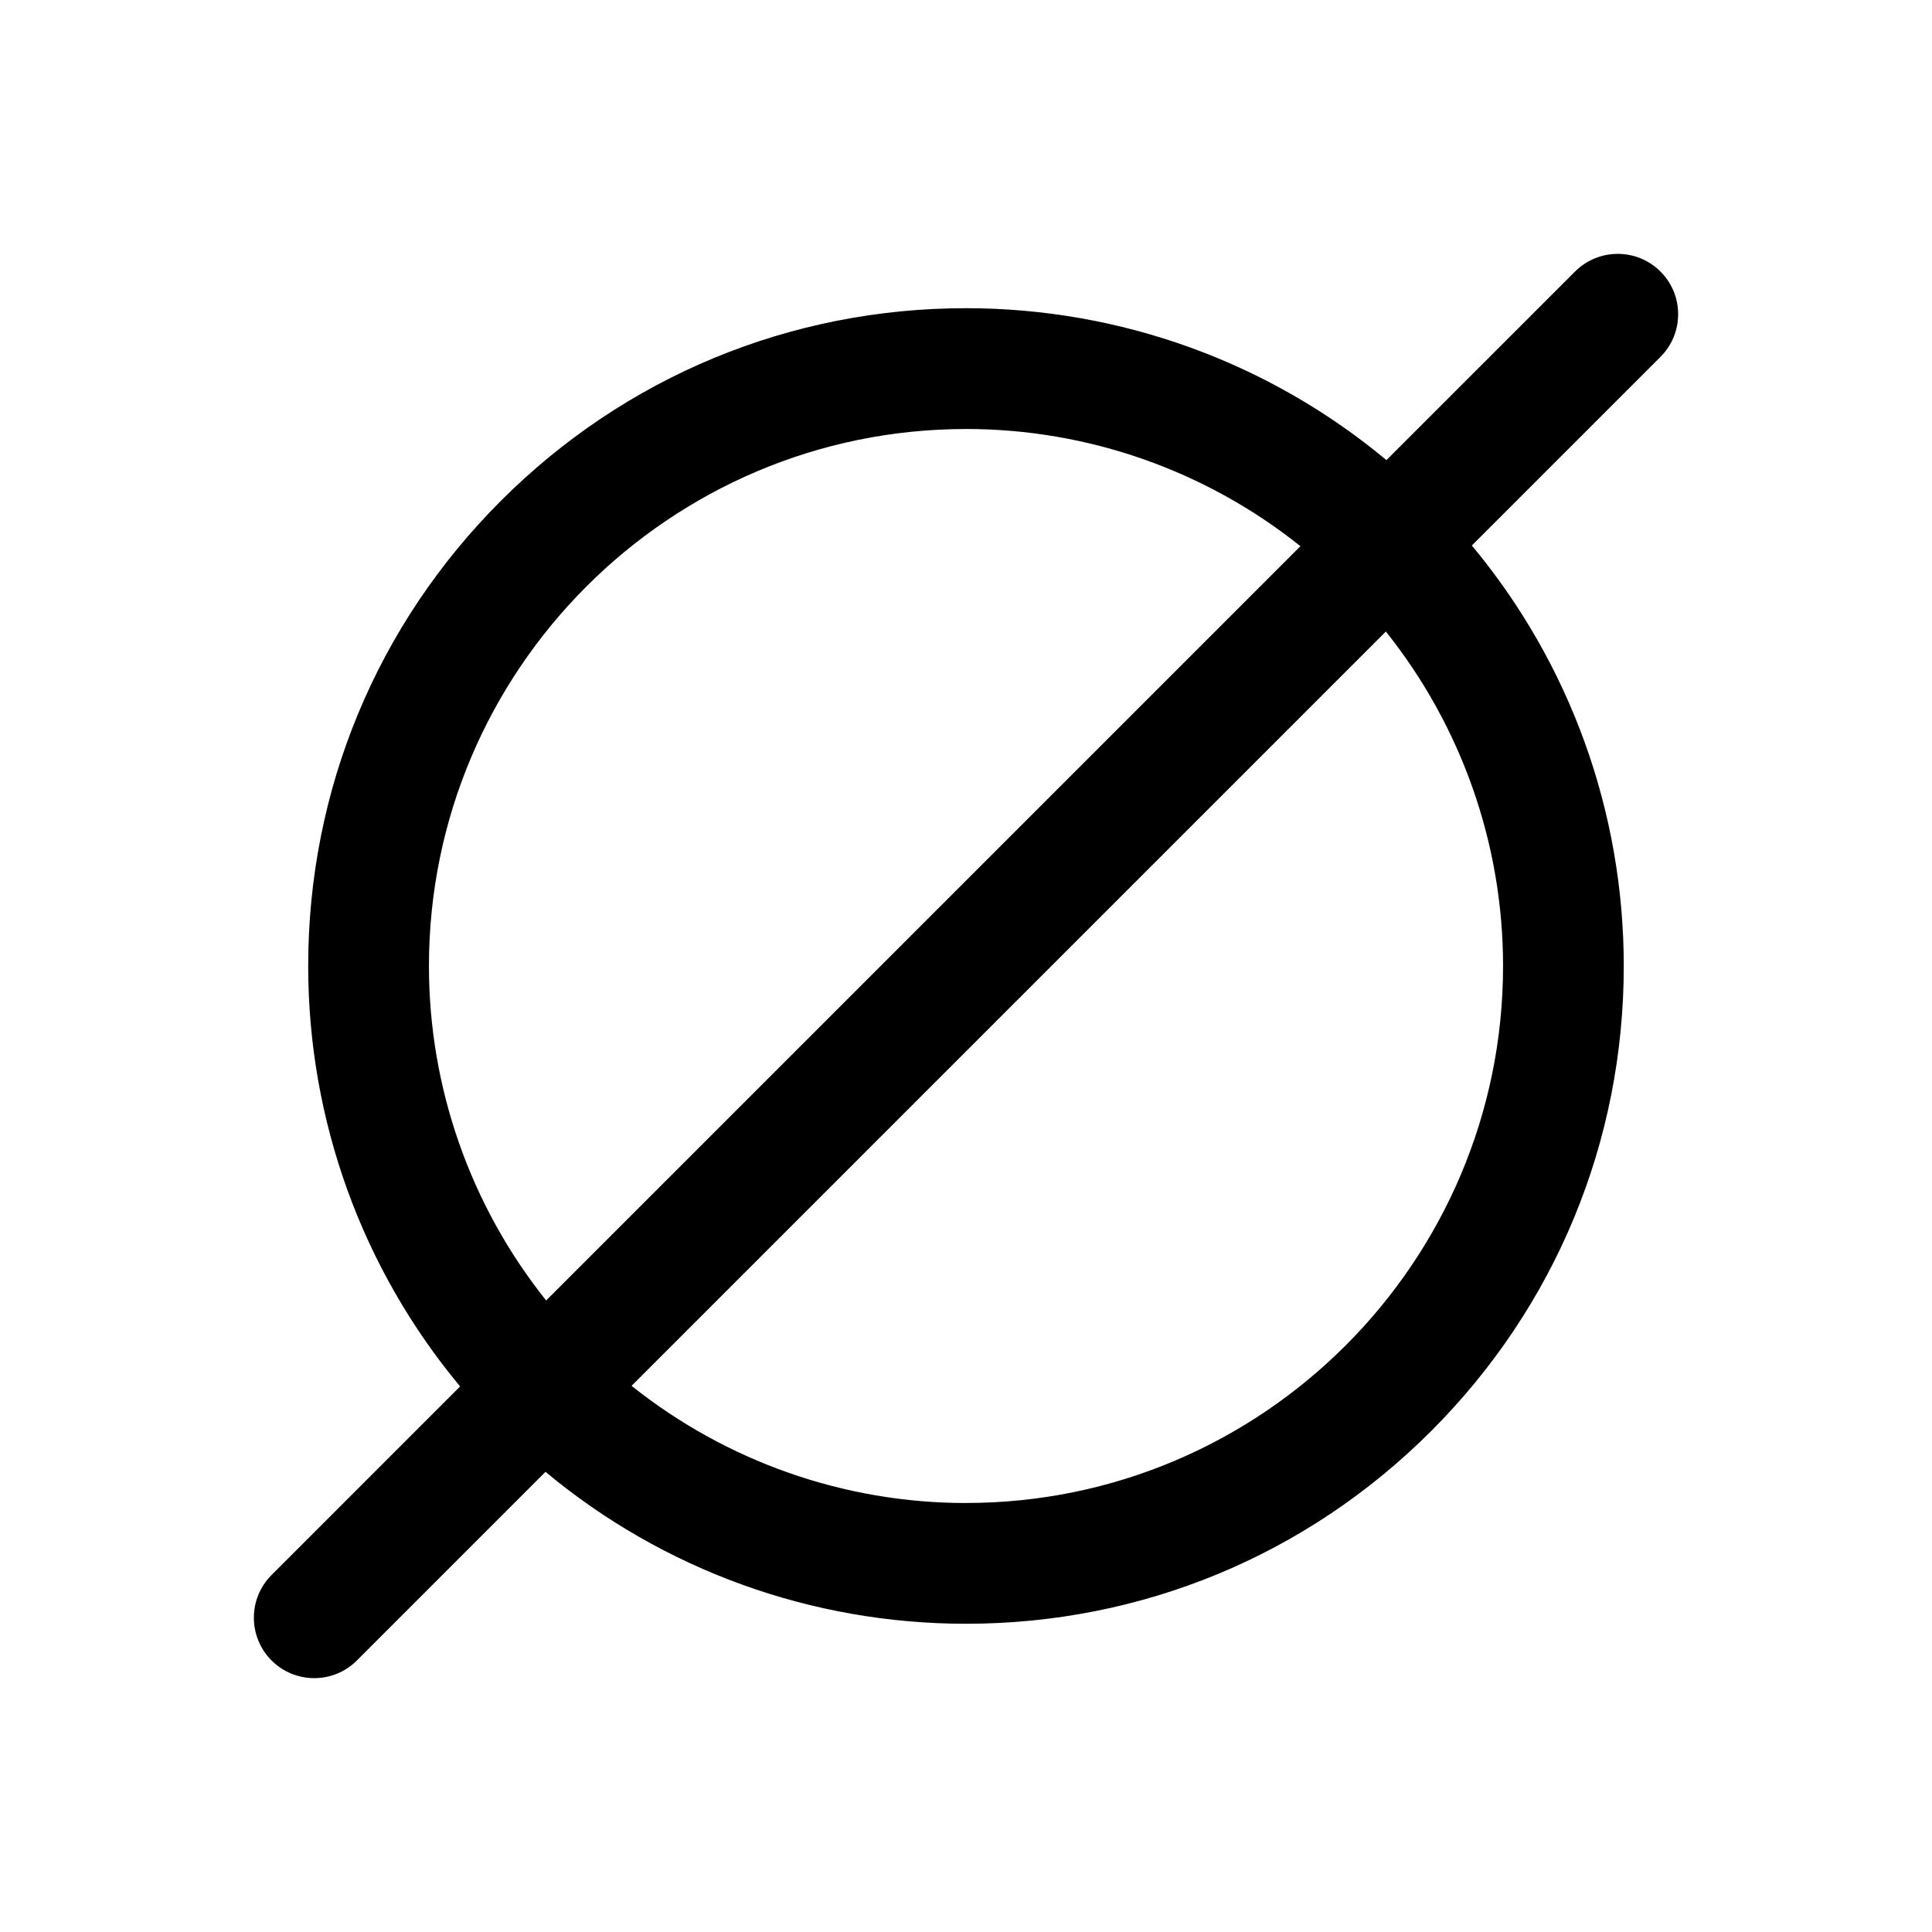
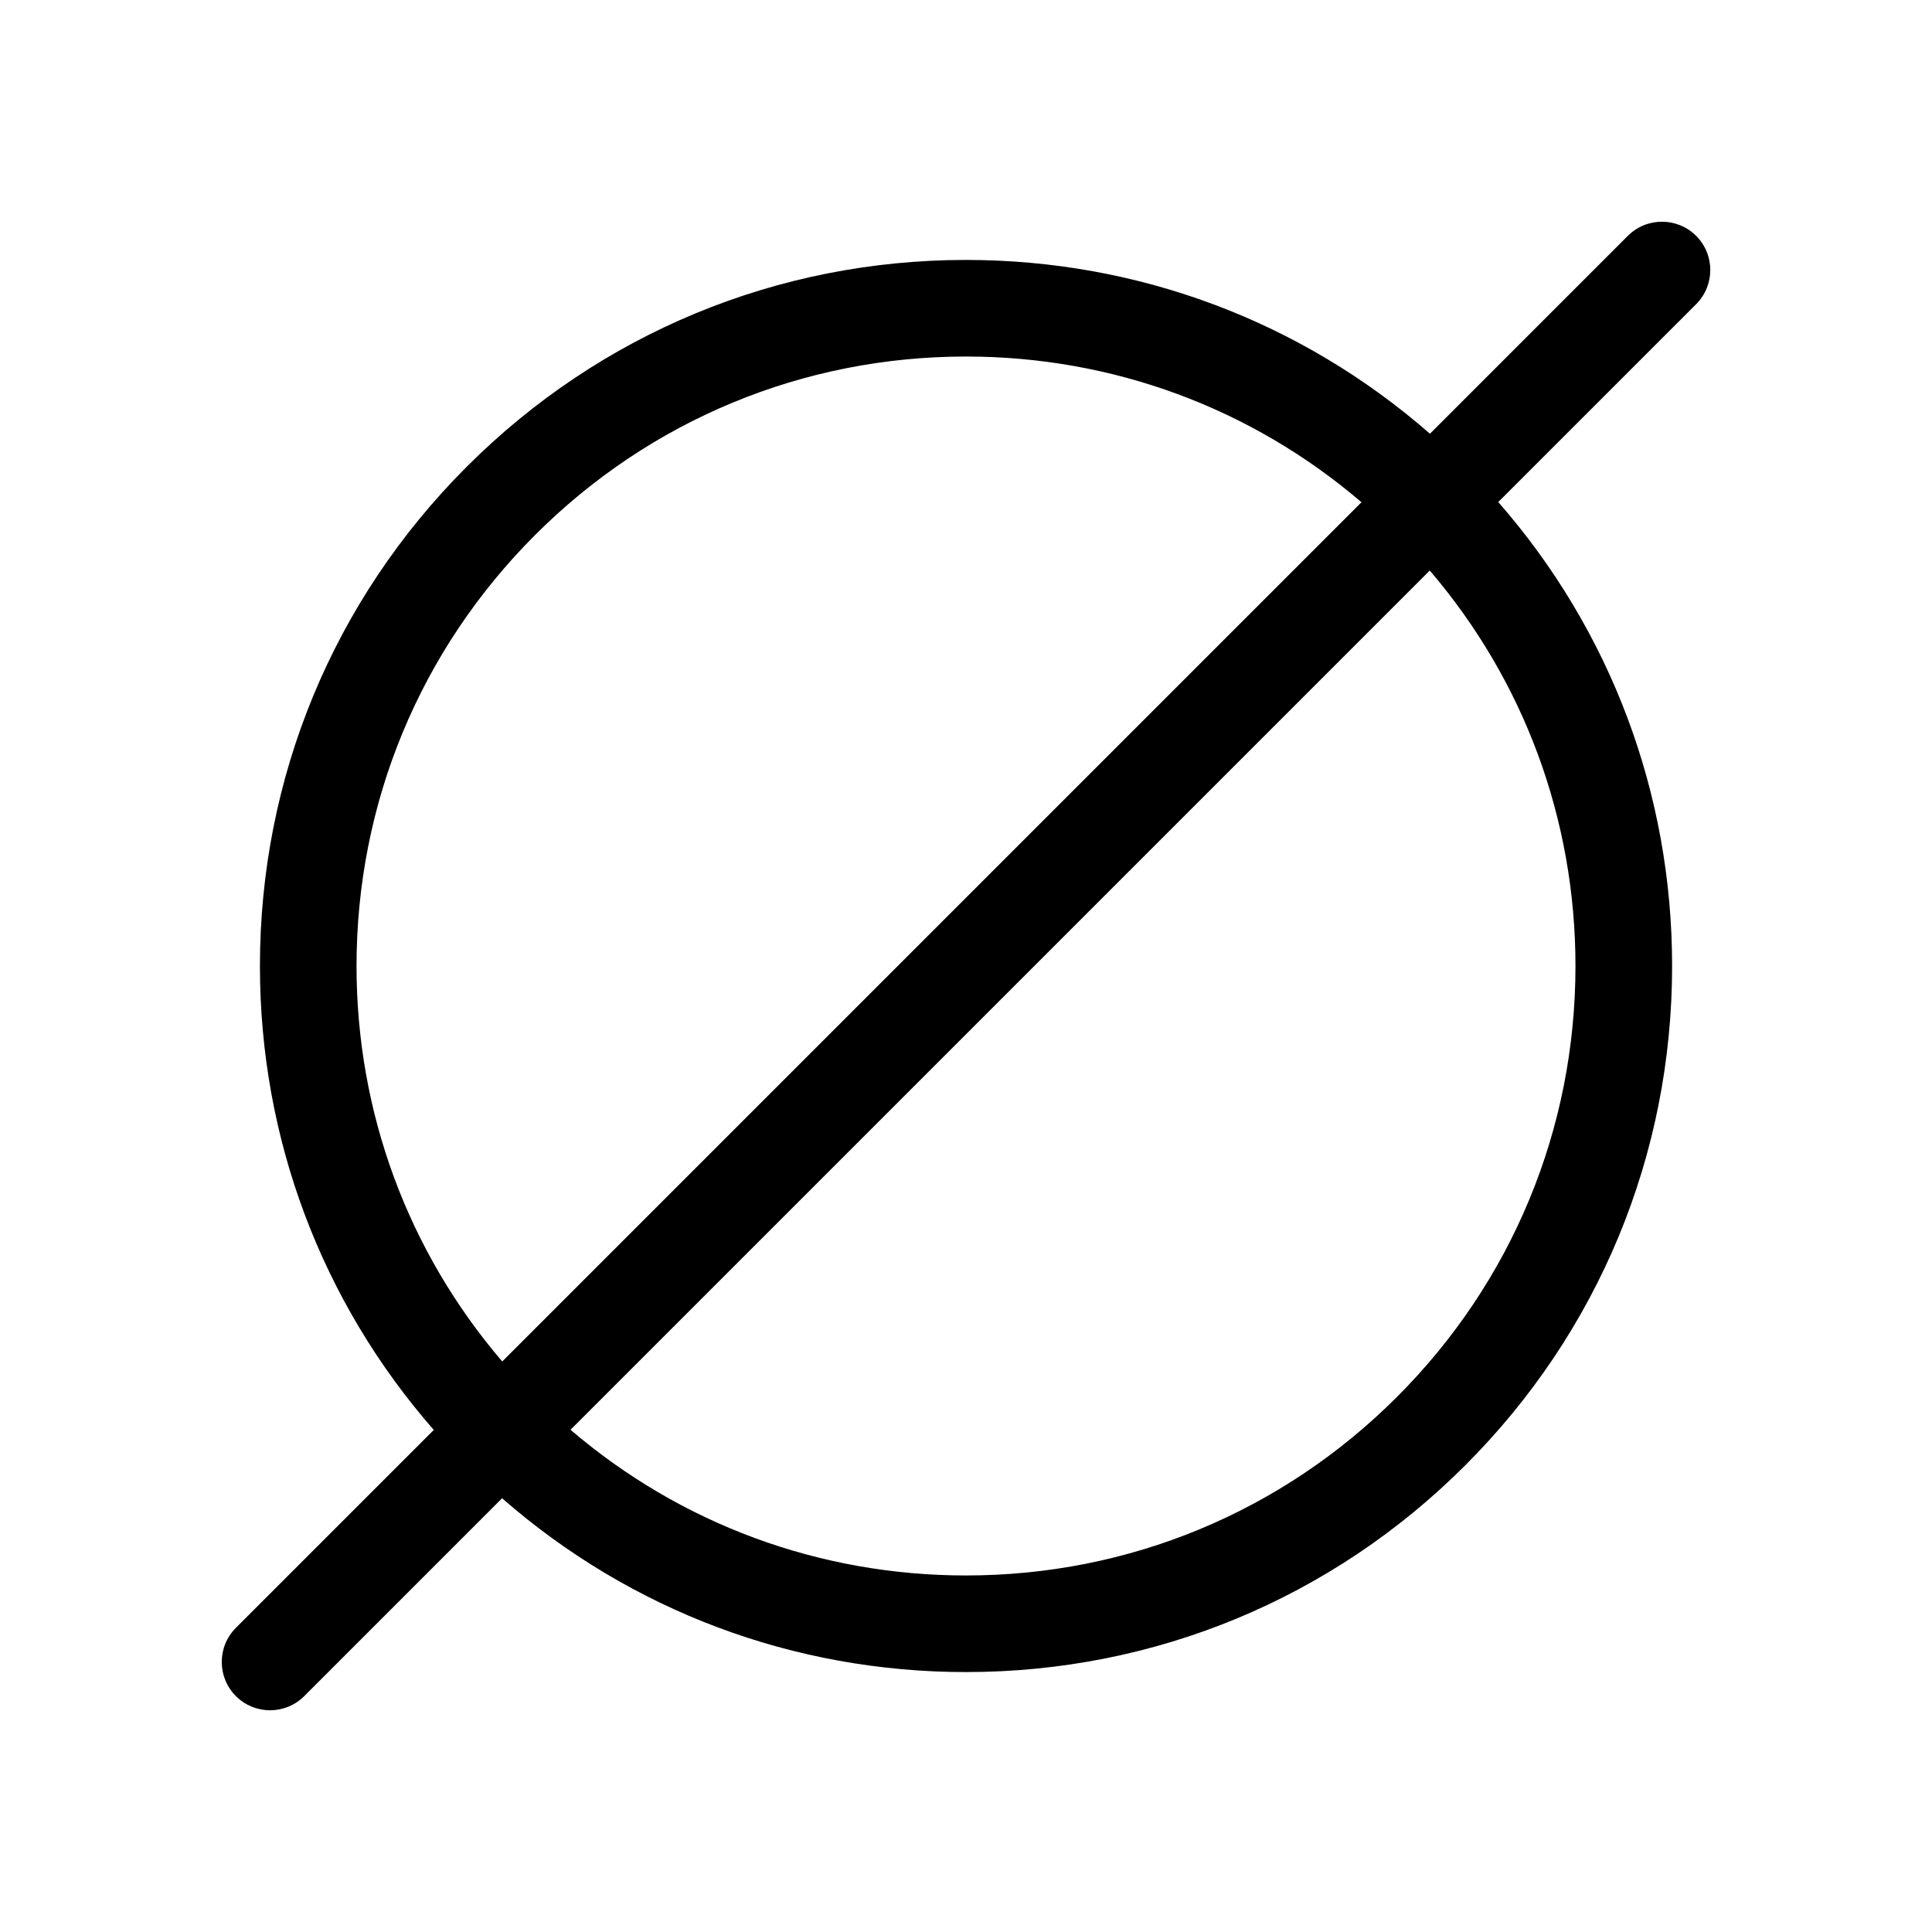
<svg xmlns="http://www.w3.org/2000/svg" id="a" data-name="layer1" viewBox="0 0 500 500">
-   <path d="M434.3,81.32c0-4.17-1.62-8.1-4.58-11.05h0c-6.09-6.09-16-6.09-22.1,0l-48.81,48.81c-30.48-25.4-68.89-39.32-108.82-39.32-45.47,0-88.22,17.71-120.37,49.86-32.15,32.15-49.86,74.9-49.86,120.37,0,39.93,13.92,78.34,39.32,108.82l-48.81,48.81c-6.09,6.09-6.09,16,0,22.1,2.95,2.95,6.88,4.58,11.05,4.58s8.1-1.63,11.05-4.58l48.81-48.81c30.48,25.4,68.89,39.32,108.82,39.32,45.47,0,88.22-17.71,120.37-49.86,32.15-32.15,49.86-74.9,49.86-120.37,0-39.93-13.92-78.34-39.32-108.82l48.81-48.81c2.95-2.95,4.58-6.88,4.58-11.05ZM250,111.02c31.51,0,61.99,10.72,86.55,30.33l-195.21,195.21c-19.61-24.57-30.33-55.05-30.33-86.55,0-76.63,62.35-138.98,138.98-138.98ZM250,388.98c-31.51,0-61.99-10.73-86.55-30.33l195.21-195.21c19.61,24.57,30.33,55.05,30.33,86.55,0,76.63-62.35,138.98-138.98,138.98Z" />
+   <path d="M438.96,61.04c-4.88-4.88-12.8-4.88-17.68,0l-51.21,51.21c-33.28-29.09-75.45-44.98-120.07-44.98-48.81,0-94.7,19.01-129.21,53.52-34.51,34.51-53.52,80.4-53.52,129.21,0,44.62,15.89,86.79,44.99,120.07l-51.21,51.21c-4.88,4.88-4.88,12.8,0,17.68,2.44,2.44,5.64,3.66,8.84,3.66s6.4-1.22,8.84-3.66l51.21-51.21c33.28,29.09,75.45,44.98,120.07,44.98,48.81,0,94.7-19.01,129.21-53.52,34.51-34.51,53.52-80.4,53.52-129.21,0-44.62-15.89-86.79-44.99-120.07l51.21-51.21c4.88-4.88,4.88-12.8,0-17.68ZM92.27,250c0-42.13,16.41-81.74,46.2-111.53,29.79-29.79,69.4-46.2,111.53-46.2,37.94,0,73.83,13.31,102.35,37.71l-222.37,222.37c-24.4-28.52-37.71-64.41-37.71-102.35ZM407.73,250c0,42.13-16.41,81.74-46.2,111.53-29.79,29.79-69.4,46.2-111.53,46.2-37.94,0-73.83-13.31-102.35-37.71l222.37-222.37c24.4,28.52,37.71,64.41,37.71,102.35Z" />
</svg>
